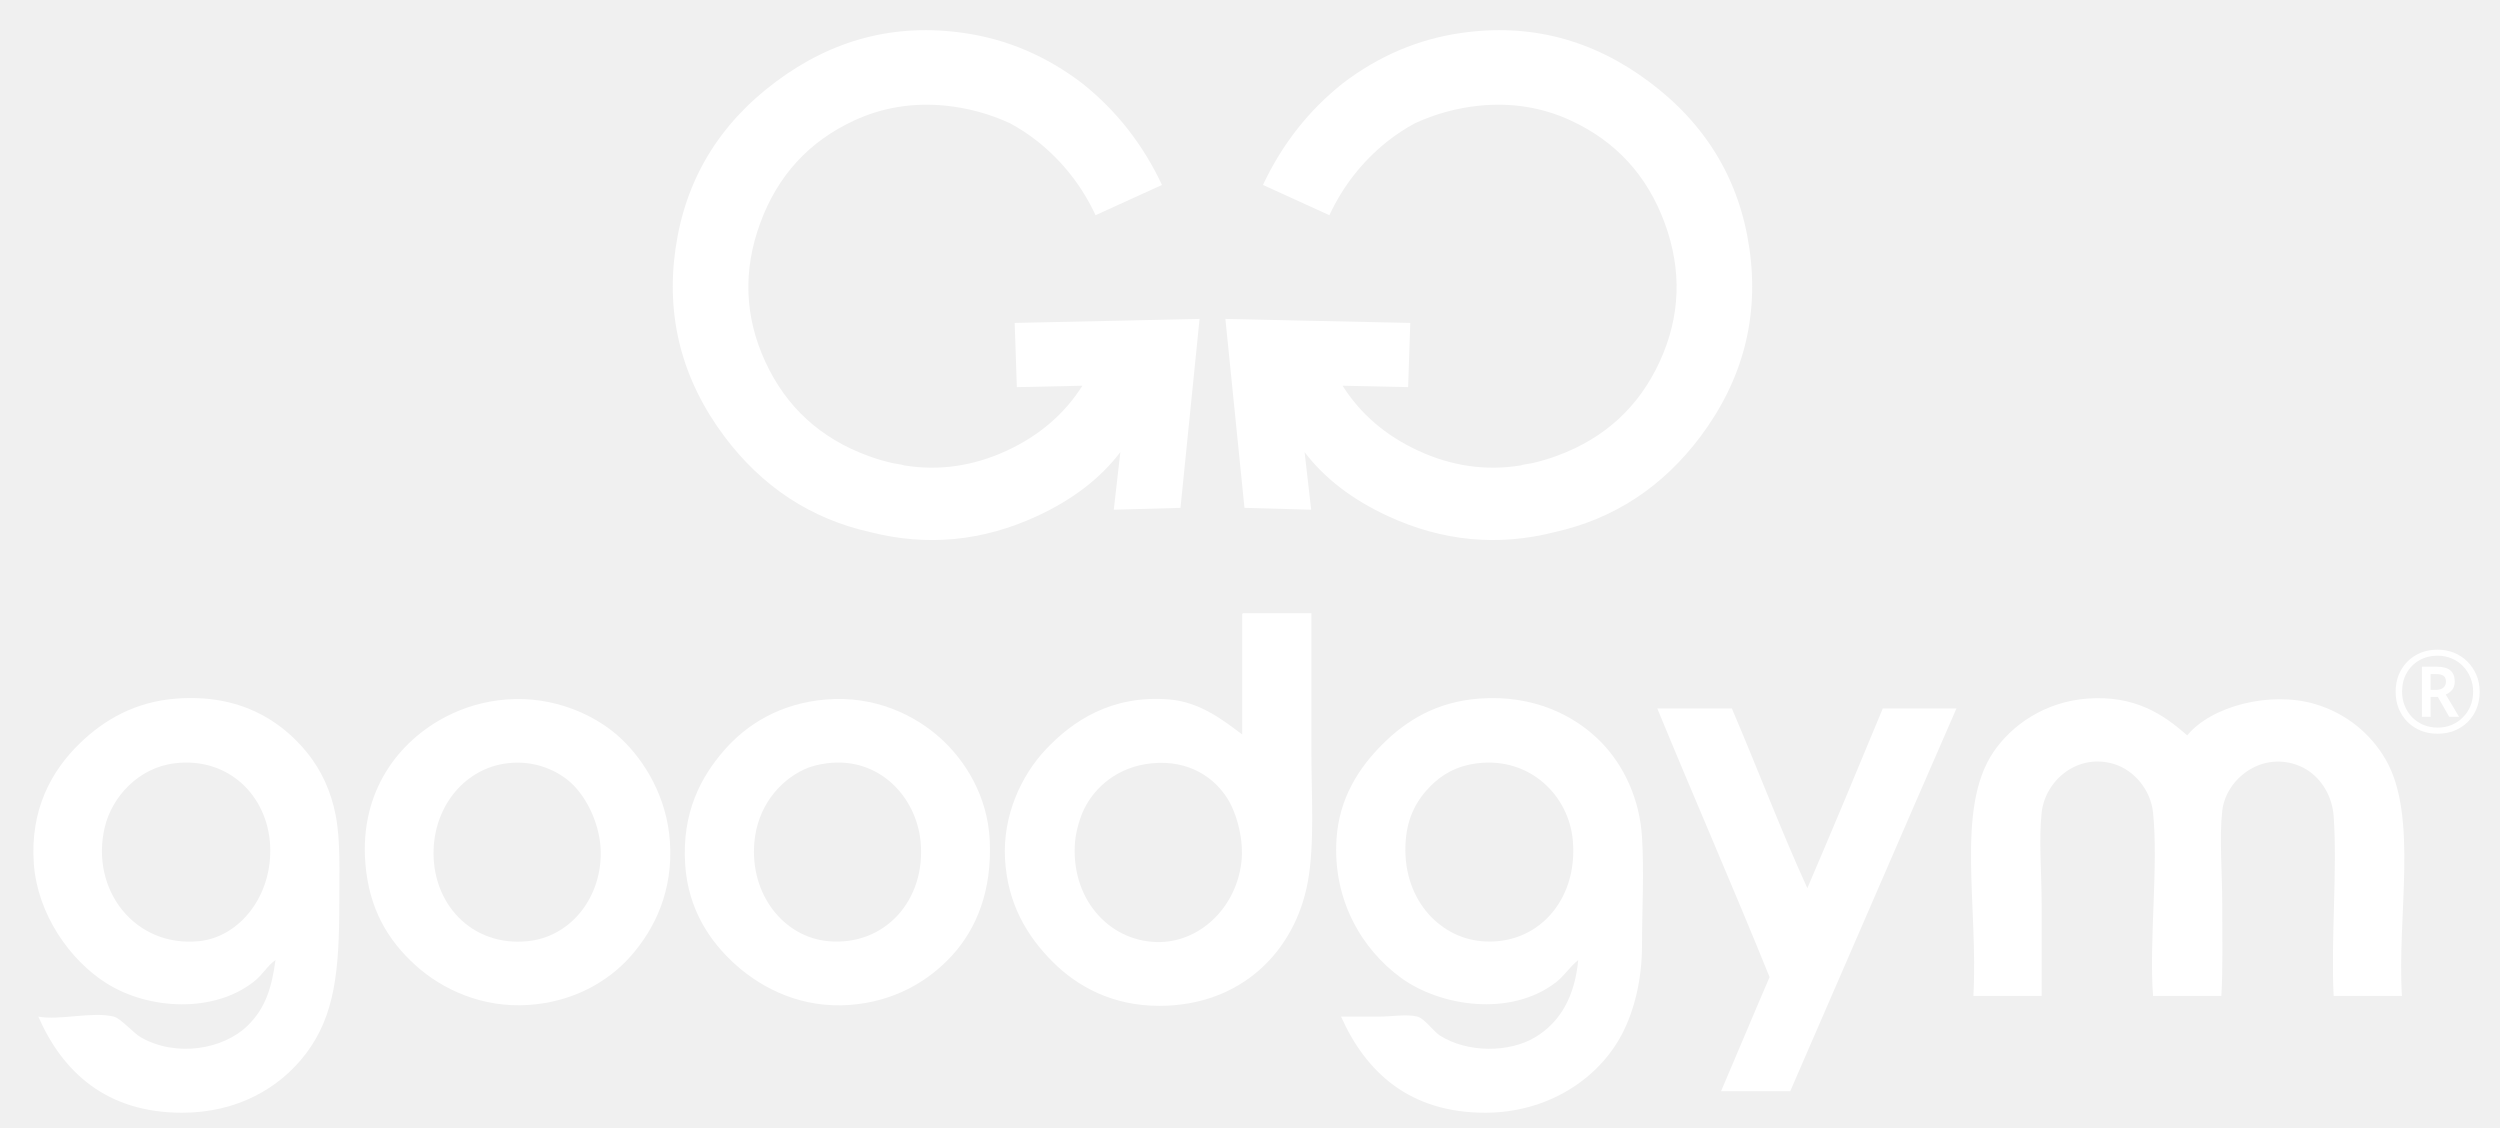
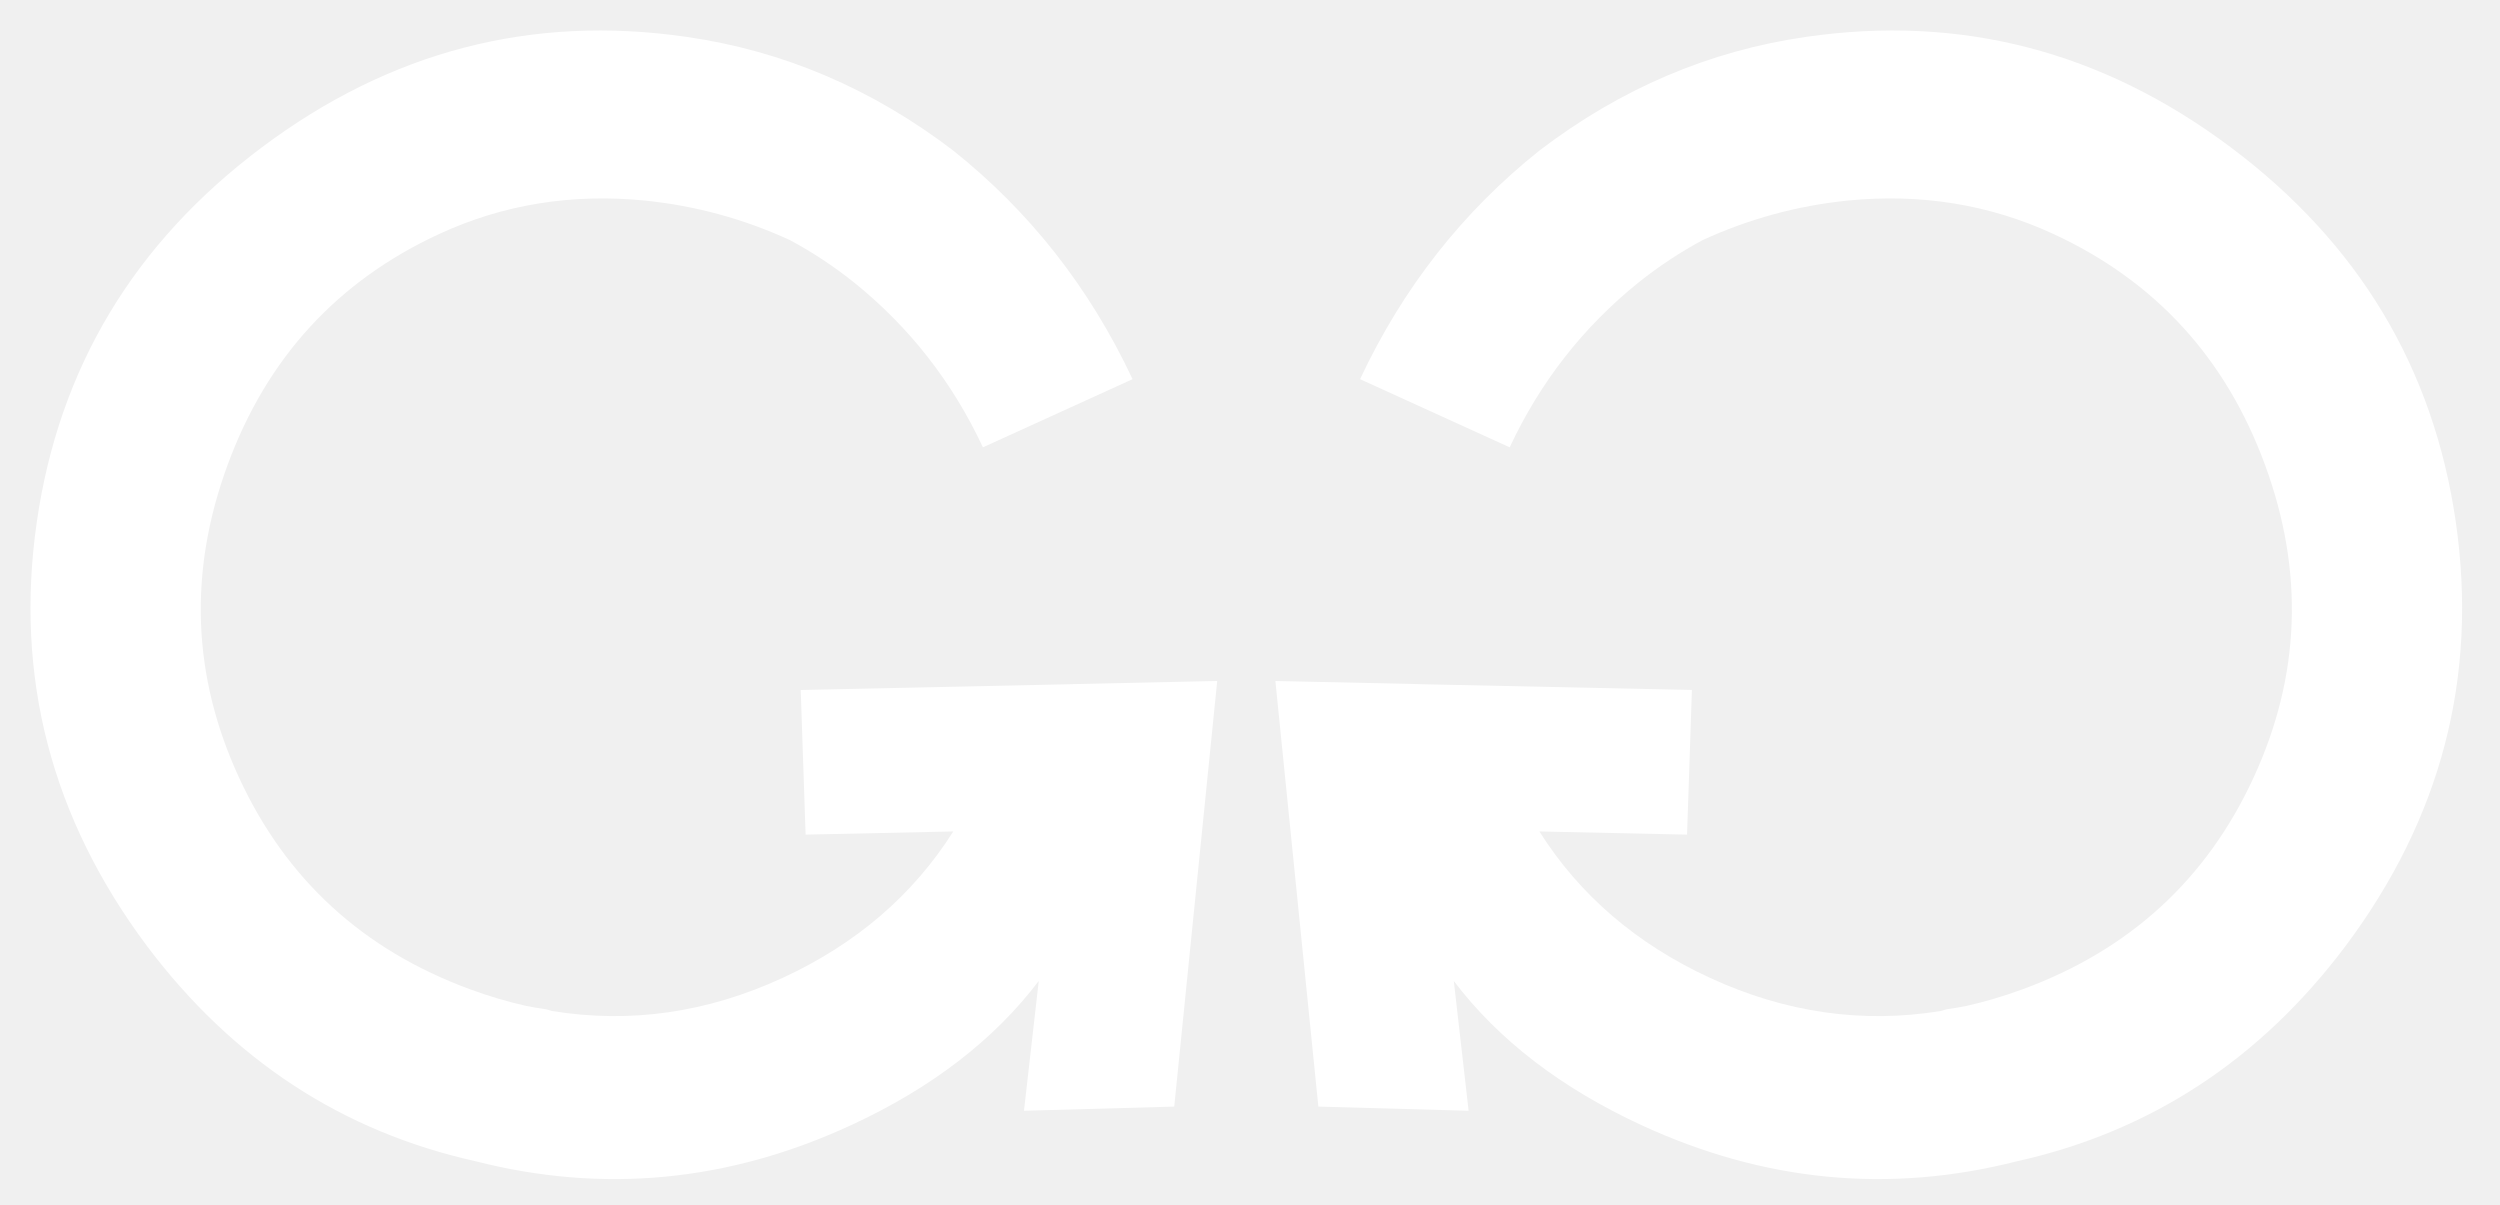
- <svg xmlns="http://www.w3.org/2000/svg" version="1.1" id="Layer_1" x="0px" y="0px" width="369.445px" height="166.667px" viewBox="0 0 369.445 166.667" enable-background="new 0 0 369.445 166.667" xml:space="preserve">
-   <path fill-rule="evenodd" clip-rule="evenodd" fill="#FFFFFF" d="M183.703,90.621h10.09v20.181c0,6.885,0.501,13.869-0.528,19.516  c-1.868,10.219-9.795,18.301-21.906,18.324c-6.977,0.013-12.167-2.873-15.8-6.509c-3.816-3.814-6.66-8.617-7.036-15.134  c-0.38-6.56,2.468-12.458,5.973-16.197c3.972-4.236,9.761-8.15,18.32-7.436c4.553,0.382,8.014,3.117,10.758,5.18V91.018  C183.559,90.832,183.548,90.643,183.703,90.621 M160.206,119.562c-0.533,1.081-1.185,3.126-1.332,4.781  c-0.718,8.263,4.828,14.697,12.084,14.872c6.157,0.143,11.625-4.89,12.48-11.686c0.424-3.388-0.668-7.265-1.991-9.426  c-1.979-3.229-5.785-5.81-11.152-5.311C165.156,113.27,161.789,116.339,160.206,119.562" />
-   <path fill-rule="evenodd" clip-rule="evenodd" fill="#FFFFFF" d="M5.664,150.231c3.145,0.602,7.888-0.783,11.152,0  c1.007,0.244,2.934,2.453,3.984,3.056c5.225,2.991,12.204,1.801,15.801-1.728c2.537-2.488,3.532-5.389,4.113-9.691  c-1.276,0.904-1.823,2.117-3.184,3.186c-5.985,4.713-15.576,4.162-21.775,0.266C10.271,141.872,5.537,135.036,5,127.663  c-0.591-8.115,2.69-13.824,6.771-17.791c3.572-3.472,8.183-6.188,14.339-6.639c9.223-0.676,15.297,3.126,19.253,7.965  c2.096,2.57,3.562,5.741,4.246,9.295c0.722,3.749,0.532,8.242,0.532,13.011c0,10.03-0.682,16.575-4.911,22.172  c-3.911,5.175-10.24,8.762-18.323,8.762C15.737,164.438,9.252,158.433,5.664,150.231 M15.488,122.221  c-2.204,9.221,4.411,17.828,13.94,16.862c5.988-0.611,10.899-6.758,10.489-14.208c-0.404-7.349-6.21-13.027-14.073-12.081  C20.397,113.448,16.541,117.819,15.488,122.221" />
-   <path fill-rule="evenodd" clip-rule="evenodd" fill="#FFFFFF" d="M74.835,103.366c6.98-0.545,13.186,2.281,16.862,5.708  c3.602,3.36,6.854,8.758,7.3,15.27c0.508,7.35-2.266,12.916-5.707,16.863c-3.462,3.969-8.732,6.86-15.136,7.3  c-6.879,0.475-12.796-2.287-16.729-5.84c-4.125-3.726-6.907-8.382-7.435-15.137c-0.832-10.645,4.949-18.024,11.948-21.642  C68.495,104.57,71.452,103.633,74.835,103.366 M64.082,125.407c-0.348,8.021,5.552,14.54,13.94,13.676  c6.064-0.629,10.582-6.01,10.754-12.613c0.116-4.447-2.121-8.786-4.513-10.89c-1.854-1.626-5.117-3.29-9.294-2.786  C68.839,113.531,64.362,118.881,64.082,125.407" />
-   <path fill-rule="evenodd" clip-rule="evenodd" fill="#FFFFFF" d="M122.099,103.366c7.133-0.586,13.037,2.265,16.863,5.708  c3.662,3.294,7.001,8.564,7.301,15.139c0.339,7.418-1.953,13.035-5.575,16.994c-3.588,3.919-8.687,6.827-15.136,7.302  c-6.951,0.51-12.719-2.293-16.729-5.842c-3.984-3.532-7.131-8.354-7.567-14.872c-0.526-7.83,2.42-13.062,5.708-16.86  C110.301,107.078,115.254,103.929,122.099,103.366 M118.781,113.725c-3.669,1.74-6.845,5.513-7.303,10.752  c-0.672,7.714,4.344,13.995,10.887,14.606c8.417,0.784,14.517-6.111,13.675-14.739c-0.641-6.576-6.113-12.526-13.809-11.55  C120.95,112.956,119.756,113.261,118.781,113.725" />
-   <path fill-rule="evenodd" clip-rule="evenodd" fill="#FFFFFF" d="M198.176,150.231h5.71c1.782,0,4.045-0.399,5.574,0  c1.066,0.282,2.372,2.184,3.318,2.792c4.051,2.582,10.237,2.566,14.075,0.264c3.709-2.224,5.865-5.997,6.375-11.419  c-1.355,1.121-2.051,2.344-3.322,3.318c-6.713,5.146-17.068,3.525-22.836-0.661c-5.813-4.228-10.165-11.554-9.56-20.582  c0.406-6.07,3.349-10.518,6.771-13.939c3.499-3.5,7.979-6.303,14.341-6.771c7.992-0.586,14.084,2.485,17.922,6.374  c3.532,3.579,5.769,8.617,6.108,14.072c0.33,5.31,0,10.778,0,16.064c0,5.021-1.146,9.588-2.922,13.011  c-3.52,6.785-11.118,11.661-20.18,11.683C208.287,164.467,201.836,158.424,198.176,150.231 M211.453,116.112  c-2.043,2.042-3.444,4.537-3.72,8.101c-0.641,8.323,4.729,14.271,11.155,14.87c8.19,0.76,14.328-5.951,13.543-14.87  c-0.588-6.662-6.345-12.349-14.072-11.419C215.125,113.182,212.994,114.57,211.453,116.112" />
-   <path fill-rule="evenodd" clip-rule="evenodd" fill="#FFFFFF" d="M323.221,108.678c3.558-4.351,12.281-6.579,18.851-4.645  c4.714,1.384,8.323,4.467,10.489,8.229c4.846,8.418,1.652,23.163,2.392,34.917h-10.089c-0.429-8.026,0.563-18.775,0-26.553  c-0.253-3.473-2.325-6.308-5.049-7.436c-5.529-2.289-10.884,1.889-11.416,6.636c-0.448,3.985,0,9.034,0,13.809  c0,4.842,0.107,9.569-0.133,13.544h-10.091c-0.615-7.911,0.811-19.222,0-27.081c-0.353-3.414-2.82-6.267-5.708-7.173  c-5.404-1.689-10.243,2.375-10.757,7.173c-0.435,4.078,0,8.851,0,13.537c0.003,4.589,0,9.221,0,13.544h-10.088  c0.739-13.333-2.634-27.673,2.921-35.98c2.738-4.095,7.724-7.509,13.939-7.965C315.422,102.723,319.651,105.513,323.221,108.678" />
-   <path fill-rule="evenodd" clip-rule="evenodd" fill="#FFFFFF" d="M244.911,104.693h11.019c3.768,8.803,7.213,17.924,11.155,26.555  c3.772-8.794,7.471-17.665,11.15-26.555h10.886c-8.22,18.821-16.357,37.725-24.562,56.558h-10.223  c2.405-5.604,4.753-11.266,7.17-16.856C256.094,131.036,250.382,117.988,244.911,104.693" />
-   <path fill="#FFFFFF" d="M258.521,36.708c-1.458-10.117-6.385-18.319-14.787-24.603c-8.399-6.287-17.672-8.702-27.823-7.23  c-6.339,0.909-12.167,3.389-17.49,7.446c-5.045,4.014-8.97,9.017-11.782,15.009l9.816,4.471c2-4.281,4.822-7.892,8.464-10.823  c1.349-1.075,2.749-1.995,4.196-2.771c3.006-1.379,6.168-2.251,9.502-2.592c4.804-0.475,9.31,0.251,13.5,2.188  c6.67,3.08,11.303,8.122,13.883,15.139c2.581,7.008,2.334,13.854-0.749,20.53c-3.074,6.67-8.12,11.293-15.134,13.875  c-1.247,0.461-2.488,0.827-3.723,1.105c-0.429,0.083-0.857,0.156-1.291,0.217l-0.363,0.108c-5.148,0.837-10.195,0.114-15.15-2.173  c-4.813-2.222-8.543-5.423-11.188-9.603l9.688,0.208l0.318-9.489l-17.837-0.38v-0.004l-9.486-0.206l2.82,27.919l9.857,0.274  l-0.972-8.513c2.939,3.872,7.049,7.029,12.331,9.466c8.037,3.711,16.24,4.492,24.608,2.362c8.76-1.951,15.947-6.652,21.555-14.114  C257.571,56.122,259.981,46.852,258.521,36.708" />
-   <path fill="#FFFFFF" d="M99.832,36.708c1.458-10.117,6.389-18.319,14.79-24.603c8.398-6.287,17.672-8.702,27.821-7.23  c6.34,0.909,12.168,3.389,17.492,7.446c5.041,4.014,8.967,9.017,11.781,15.009l-9.816,4.471c-2.002-4.281-4.823-7.892-8.464-10.823  c-1.348-1.075-2.749-1.995-4.198-2.771c-3.003-1.379-6.167-2.251-9.5-2.592c-4.804-0.475-9.308,0.251-13.5,2.188  c-6.67,3.08-11.3,8.122-13.882,15.139c-2.581,7.008-2.334,13.854,0.747,20.53c3.079,6.67,8.122,11.293,15.136,13.875  c1.247,0.461,2.488,0.827,3.725,1.105c0.425,0.083,0.854,0.156,1.29,0.217l0.366,0.108c5.143,0.837,10.193,0.114,15.147-2.173  c4.812-2.222,8.542-5.423,11.188-9.603l-9.687,0.208l-0.321-9.489l17.839-0.38v-0.004l9.483-0.206L174.45,75.05l-9.857,0.274  l0.969-8.513c-2.942,3.872-7.045,7.029-12.329,9.466c-8.037,3.711-16.239,4.492-24.607,2.362  c-8.759-1.951-15.945-6.652-21.556-14.114C100.783,56.122,98.375,46.852,99.832,36.708" />
-   <text transform="matrix(1 0 0 1 353.1929 108.2568)" fill="#FFFFFF" font-family="'Helvetica-Bold'" font-size="16.928">®</text>
+ <svg xmlns="http://www.w3.org/2000/svg" version="1.1" id="Layer_1" x="0px" y="0px" width="164px" height="79px" viewBox="0 0 164 79" enable-background="new 0 0 164 79" xml:space="preserve">
+   <path fill="#FFFFFF" d="M161.102,34.251c-1.459-10.117-6.386-18.319-14.787-24.603c-8.399-6.287-17.672-8.702-27.823-7.23  c-6.339,0.909-12.167,3.389-17.49,7.446c-5.045,4.014-8.97,9.017-11.782,15.009l9.816,4.471c2-4.281,4.822-7.892,8.464-10.823  c1.349-1.075,2.749-1.995,4.196-2.771c3.006-1.379,6.168-2.251,9.502-2.592c4.804-0.475,9.31,0.251,13.5,2.188  c6.67,3.08,11.303,8.122,13.883,15.139c2.581,7.008,2.334,13.854-0.749,20.531c-3.074,6.67-8.12,11.293-15.134,13.875  c-1.247,0.461-2.488,0.826-3.723,1.104c-0.43,0.083-0.857,0.155-1.291,0.217l-0.363,0.108c-5.148,0.837-10.195,0.113-15.15-2.174  c-4.812-2.222-8.543-5.422-11.188-9.603l9.688,0.208l0.318-9.488L93.15,44.883v-0.004l-9.485-0.206l2.819,27.919l9.857,0.274  l-0.972-8.513c2.938,3.871,7.049,7.028,12.331,9.465c8.037,3.711,16.24,4.492,24.607,2.363c8.76-1.951,15.947-6.652,21.556-14.115  C160.15,53.666,162.561,44.395,161.102,34.251" />
+   <path fill="#FFFFFF" d="M2.412,34.251C3.87,24.134,8.801,15.933,17.202,9.648c8.398-6.287,17.672-8.702,27.821-7.23  c6.34,0.909,12.168,3.389,17.492,7.446c5.041,4.014,8.967,9.017,11.781,15.009l-9.816,4.471c-2.002-4.281-4.823-7.892-8.464-10.823  c-1.348-1.075-2.749-1.995-4.198-2.771c-3.003-1.379-6.167-2.251-9.5-2.592c-4.804-0.475-9.308,0.251-13.5,2.188  c-6.67,3.08-11.3,8.122-13.882,15.139c-2.581,7.008-2.334,13.854,0.747,20.531c3.079,6.67,8.122,11.293,15.136,13.875  c1.247,0.461,2.488,0.826,3.725,1.104c0.425,0.083,0.854,0.155,1.29,0.217l0.366,0.108c5.143,0.837,10.193,0.113,15.147-2.174  c4.812-2.222,8.542-5.422,11.188-9.603l-9.687,0.208l-0.321-9.488l17.839-0.381v-0.004l9.483-0.206l-2.819,27.92l-9.857,0.274  l0.969-8.514c-2.942,3.873-7.045,7.029-12.329,9.467c-8.037,3.711-16.239,4.492-24.607,2.361  C22.447,74.231,15.261,69.53,9.65,62.069C3.363,53.666,0.955,44.395,2.412,34.251" />
</svg>
